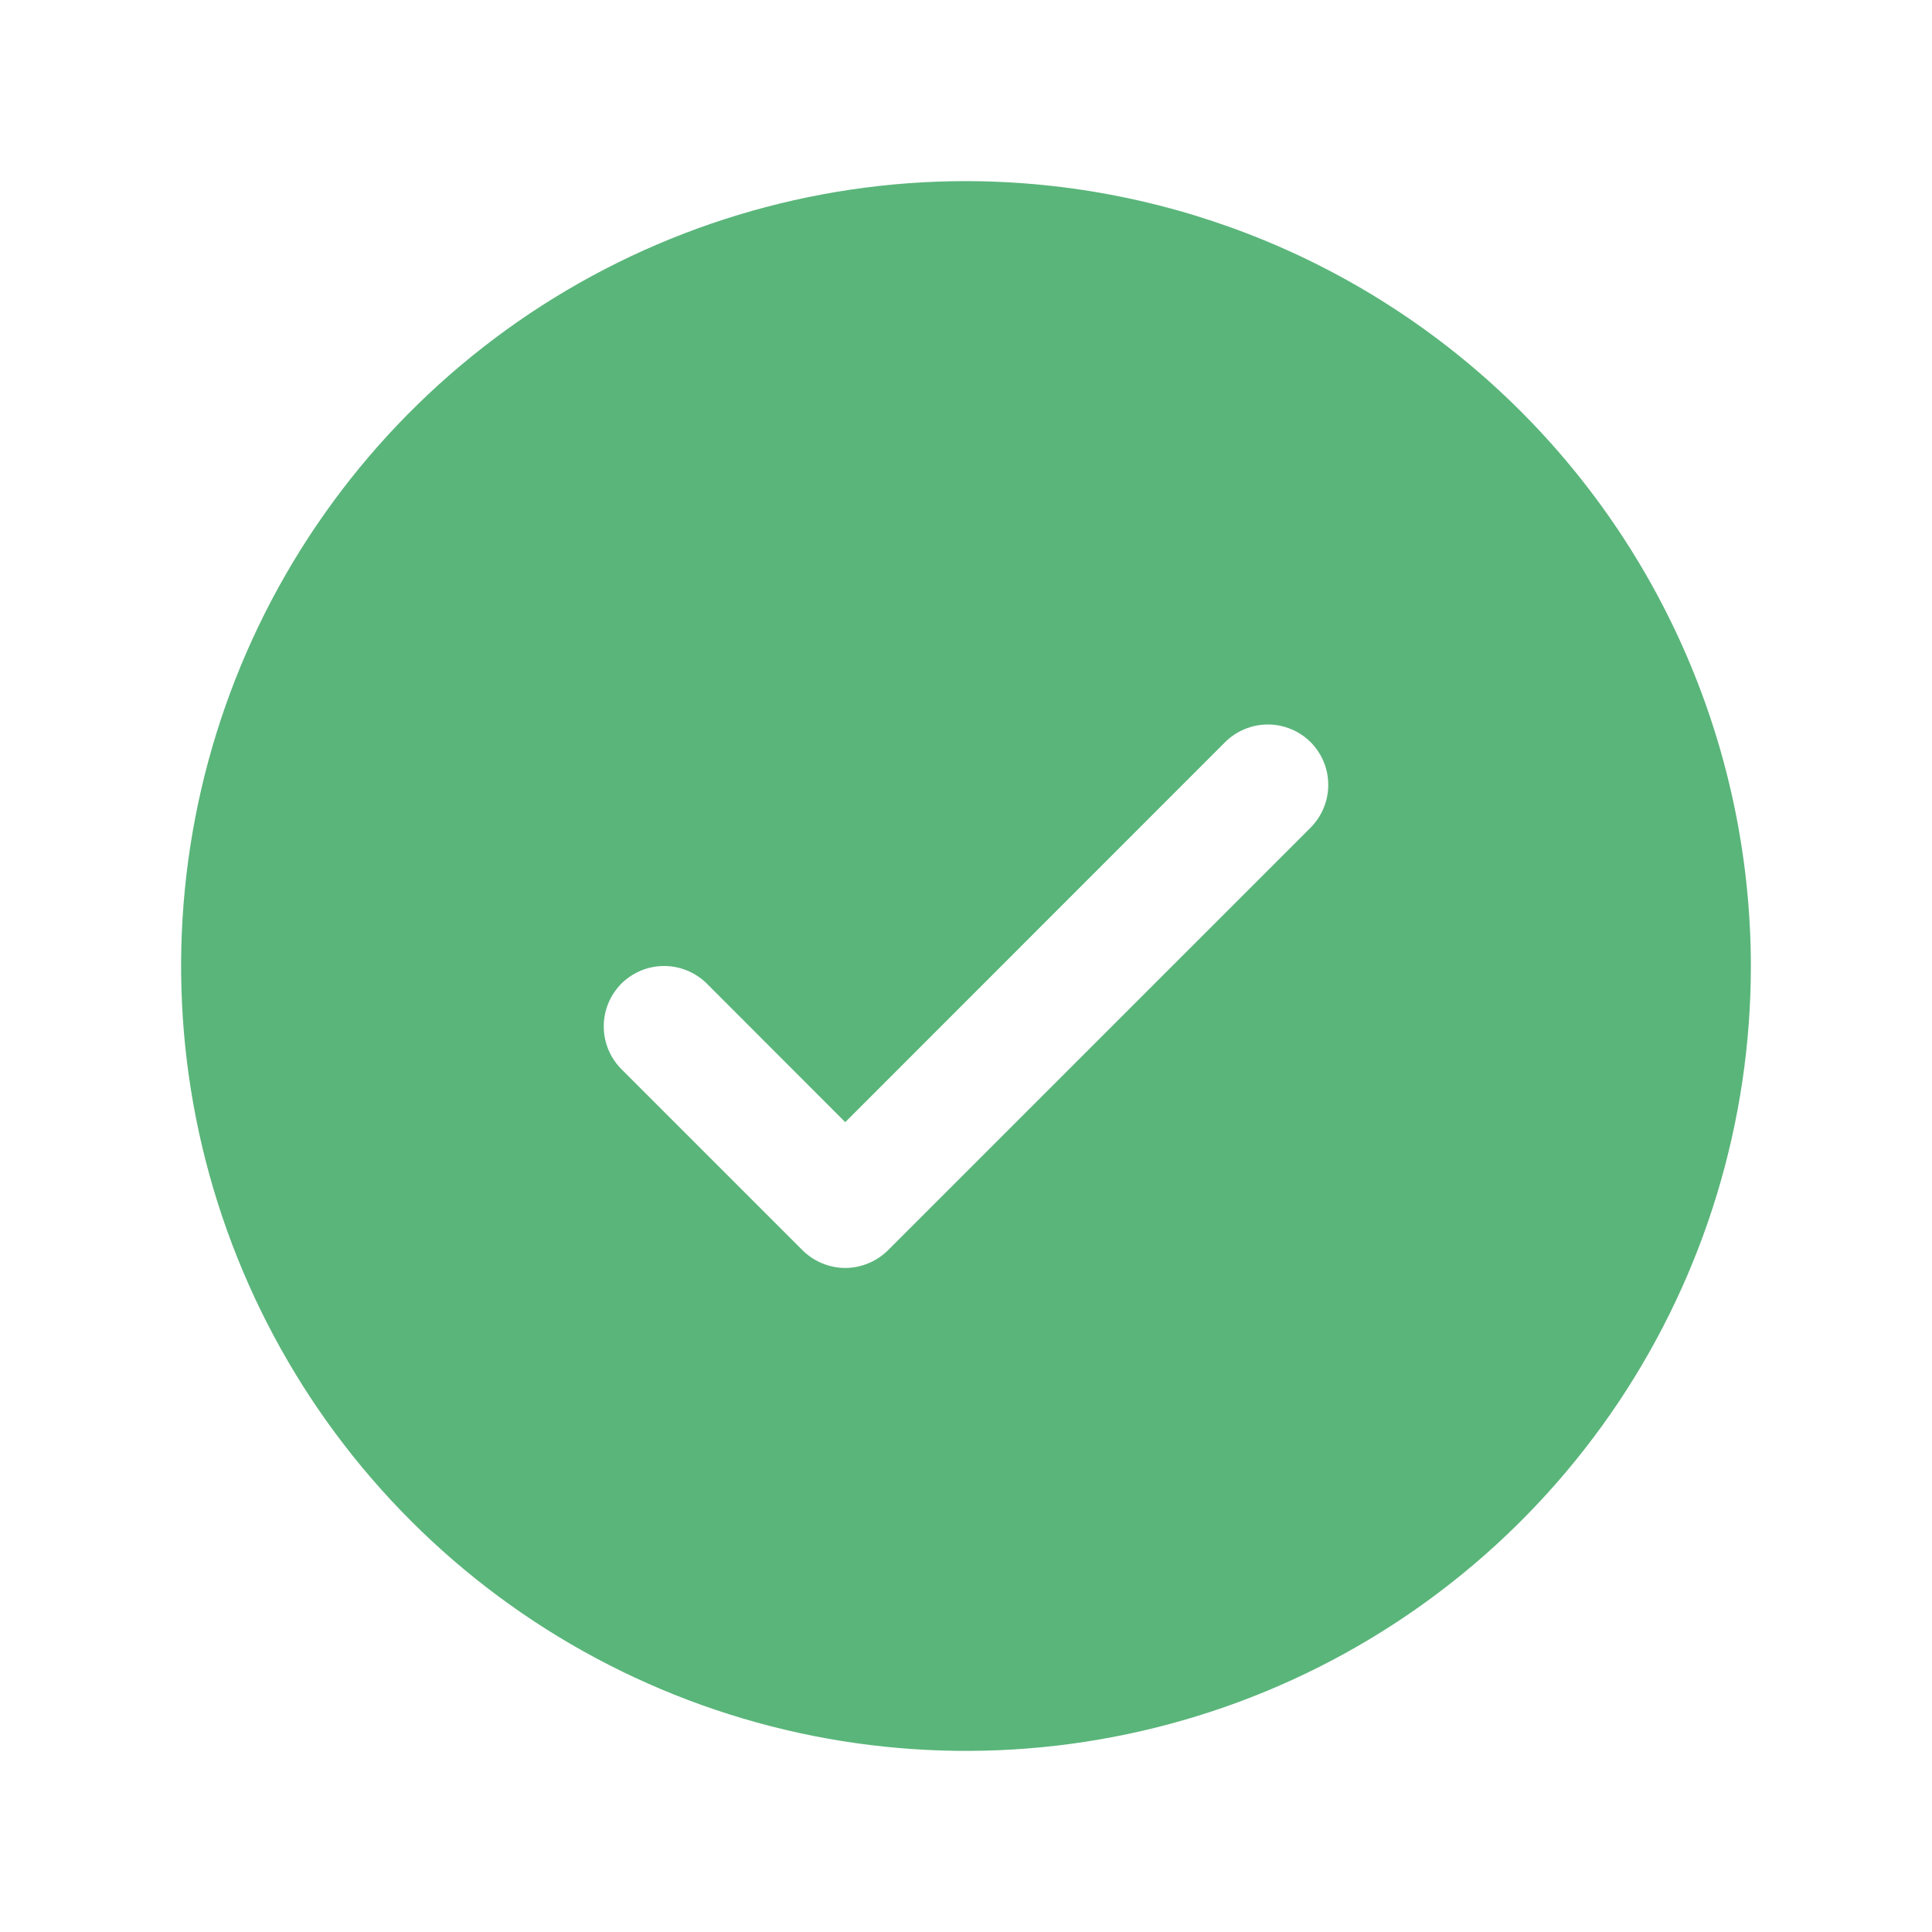
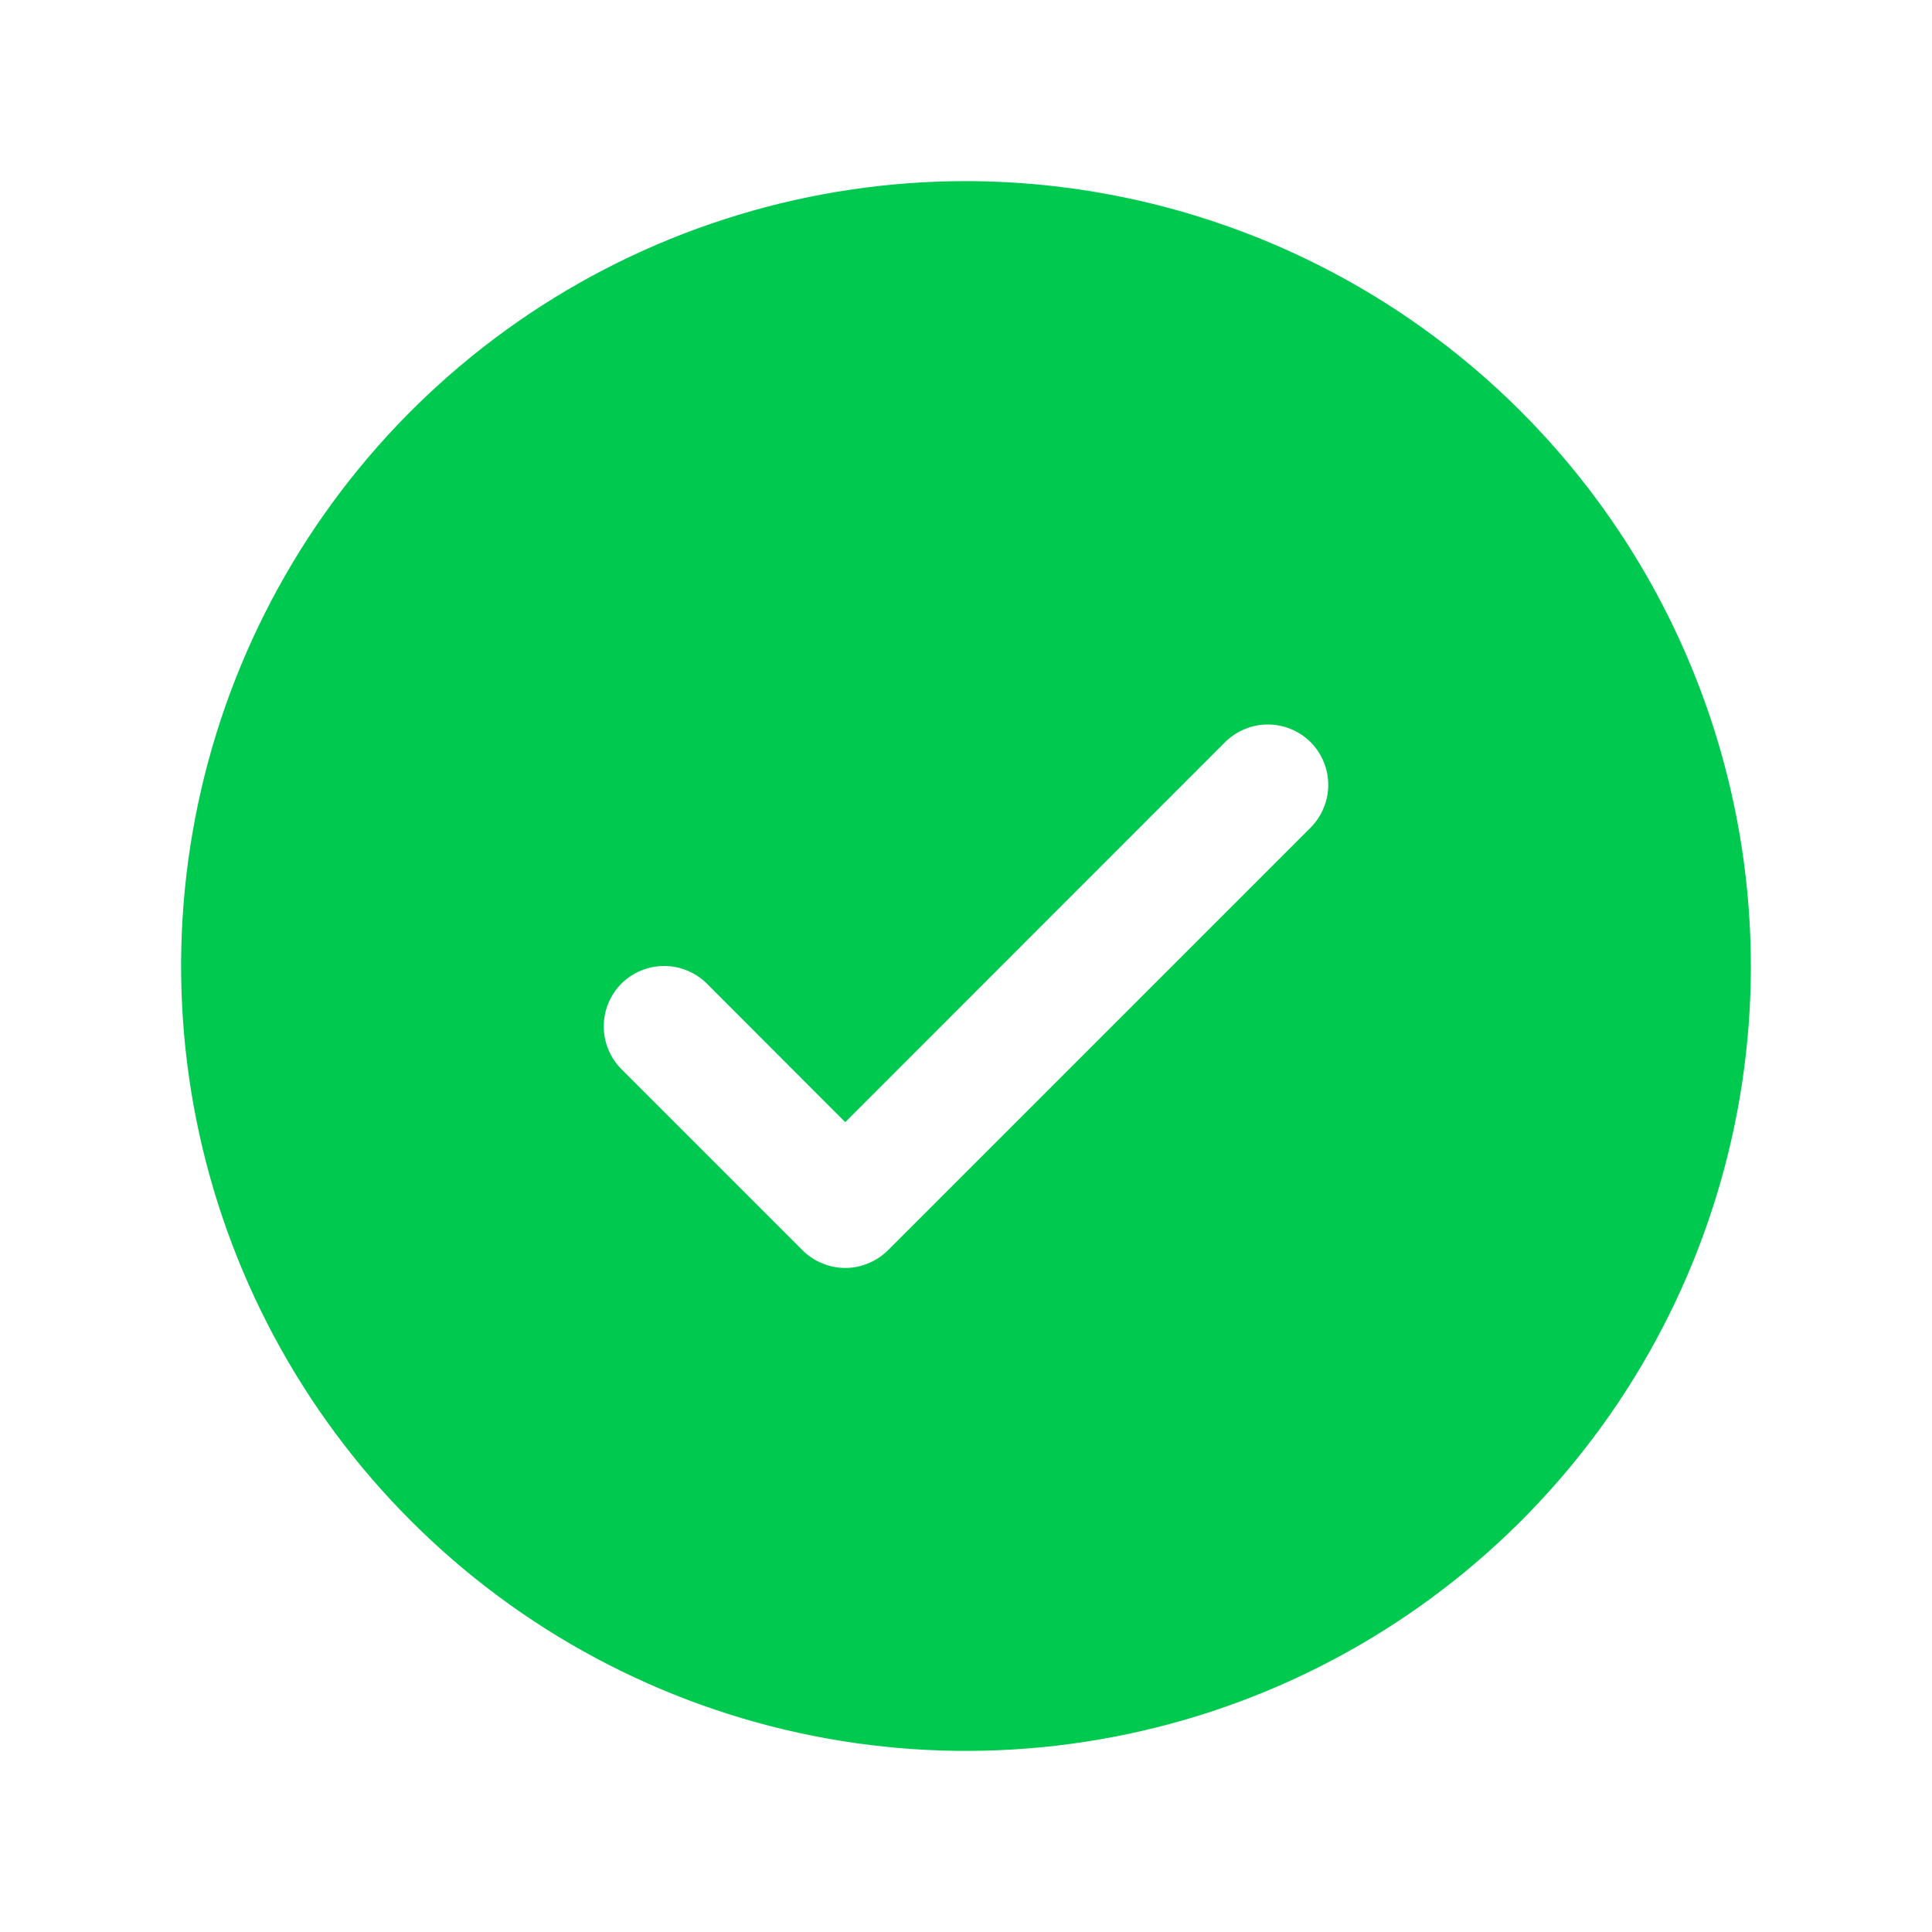
<svg xmlns="http://www.w3.org/2000/svg" preserveAspectRatio="none" overflow="visible" style="display: block;" width="24" height="24" viewBox="0 0 24 24" fill="none">
  <g id="CheckCircle">
-     <path id="Vector" d="M12 2.25C10.072 2.25 8.187 2.822 6.583 3.893C4.98 4.965 3.73 6.487 2.992 8.269C2.254 10.05 2.061 12.011 2.437 13.902C2.814 15.793 3.742 17.531 5.106 18.894C6.469 20.258 8.207 21.186 10.098 21.563C11.989 21.939 13.95 21.746 15.731 21.008C17.513 20.27 19.035 19.02 20.107 17.417C21.178 15.813 21.75 13.928 21.75 12C21.747 9.415 20.719 6.937 18.891 5.109C17.063 3.281 14.585 2.253 12 2.25ZM16.281 10.281L11.031 15.531C10.961 15.6 10.878 15.656 10.787 15.693C10.696 15.731 10.599 15.751 10.5 15.751C10.401 15.751 10.304 15.731 10.213 15.693C10.122 15.656 10.039 15.6 9.969 15.531L7.719 13.281C7.579 13.14 7.5 12.949 7.5 12.75C7.5 12.551 7.579 12.36 7.719 12.219C7.86 12.079 8.051 12 8.25 12C8.449 12 8.64 12.079 8.781 12.219L10.5 13.94L15.219 9.219C15.289 9.15 15.372 9.094 15.463 9.057C15.554 9.019 15.652 9 15.75 9C15.848 9 15.946 9.019 16.037 9.057C16.128 9.094 16.211 9.15 16.281 9.219C16.35 9.289 16.406 9.372 16.443 9.463C16.481 9.554 16.5 9.651 16.5 9.75C16.5 9.849 16.481 9.946 16.443 10.037C16.406 10.128 16.35 10.211 16.281 10.281Z" fill="#5AB57A" />
+     <path id="Vector" d="M12 2.25C10.072 2.25 8.187 2.822 6.583 3.893C4.98 4.965 3.73 6.487 2.992 8.269C2.254 10.05 2.061 12.011 2.437 13.902C2.814 15.793 3.742 17.531 5.106 18.894C6.469 20.258 8.207 21.186 10.098 21.563C11.989 21.939 13.95 21.746 15.731 21.008C17.513 20.27 19.035 19.02 20.107 17.417C21.178 15.813 21.75 13.928 21.75 12C21.747 9.415 20.719 6.937 18.891 5.109C17.063 3.281 14.585 2.253 12 2.25ZM16.281 10.281L11.031 15.531C10.961 15.6 10.878 15.656 10.787 15.693C10.696 15.731 10.599 15.751 10.5 15.751C10.401 15.751 10.304 15.731 10.213 15.693C10.122 15.656 10.039 15.6 9.969 15.531L7.719 13.281C7.579 13.14 7.5 12.949 7.5 12.75C7.5 12.551 7.579 12.36 7.719 12.219C7.86 12.079 8.051 12 8.25 12C8.449 12 8.64 12.079 8.781 12.219L10.5 13.94L15.219 9.219C15.289 9.15 15.372 9.094 15.463 9.057C15.554 9.019 15.652 9 15.75 9C15.848 9 15.946 9.019 16.037 9.057C16.128 9.094 16.211 9.15 16.281 9.219C16.35 9.289 16.406 9.372 16.443 9.463C16.481 9.554 16.5 9.651 16.5 9.75C16.5 9.849 16.481 9.946 16.443 10.037C16.406 10.128 16.35 10.211 16.281 10.281Z" fill="#00C950" />
  </g>
</svg>
